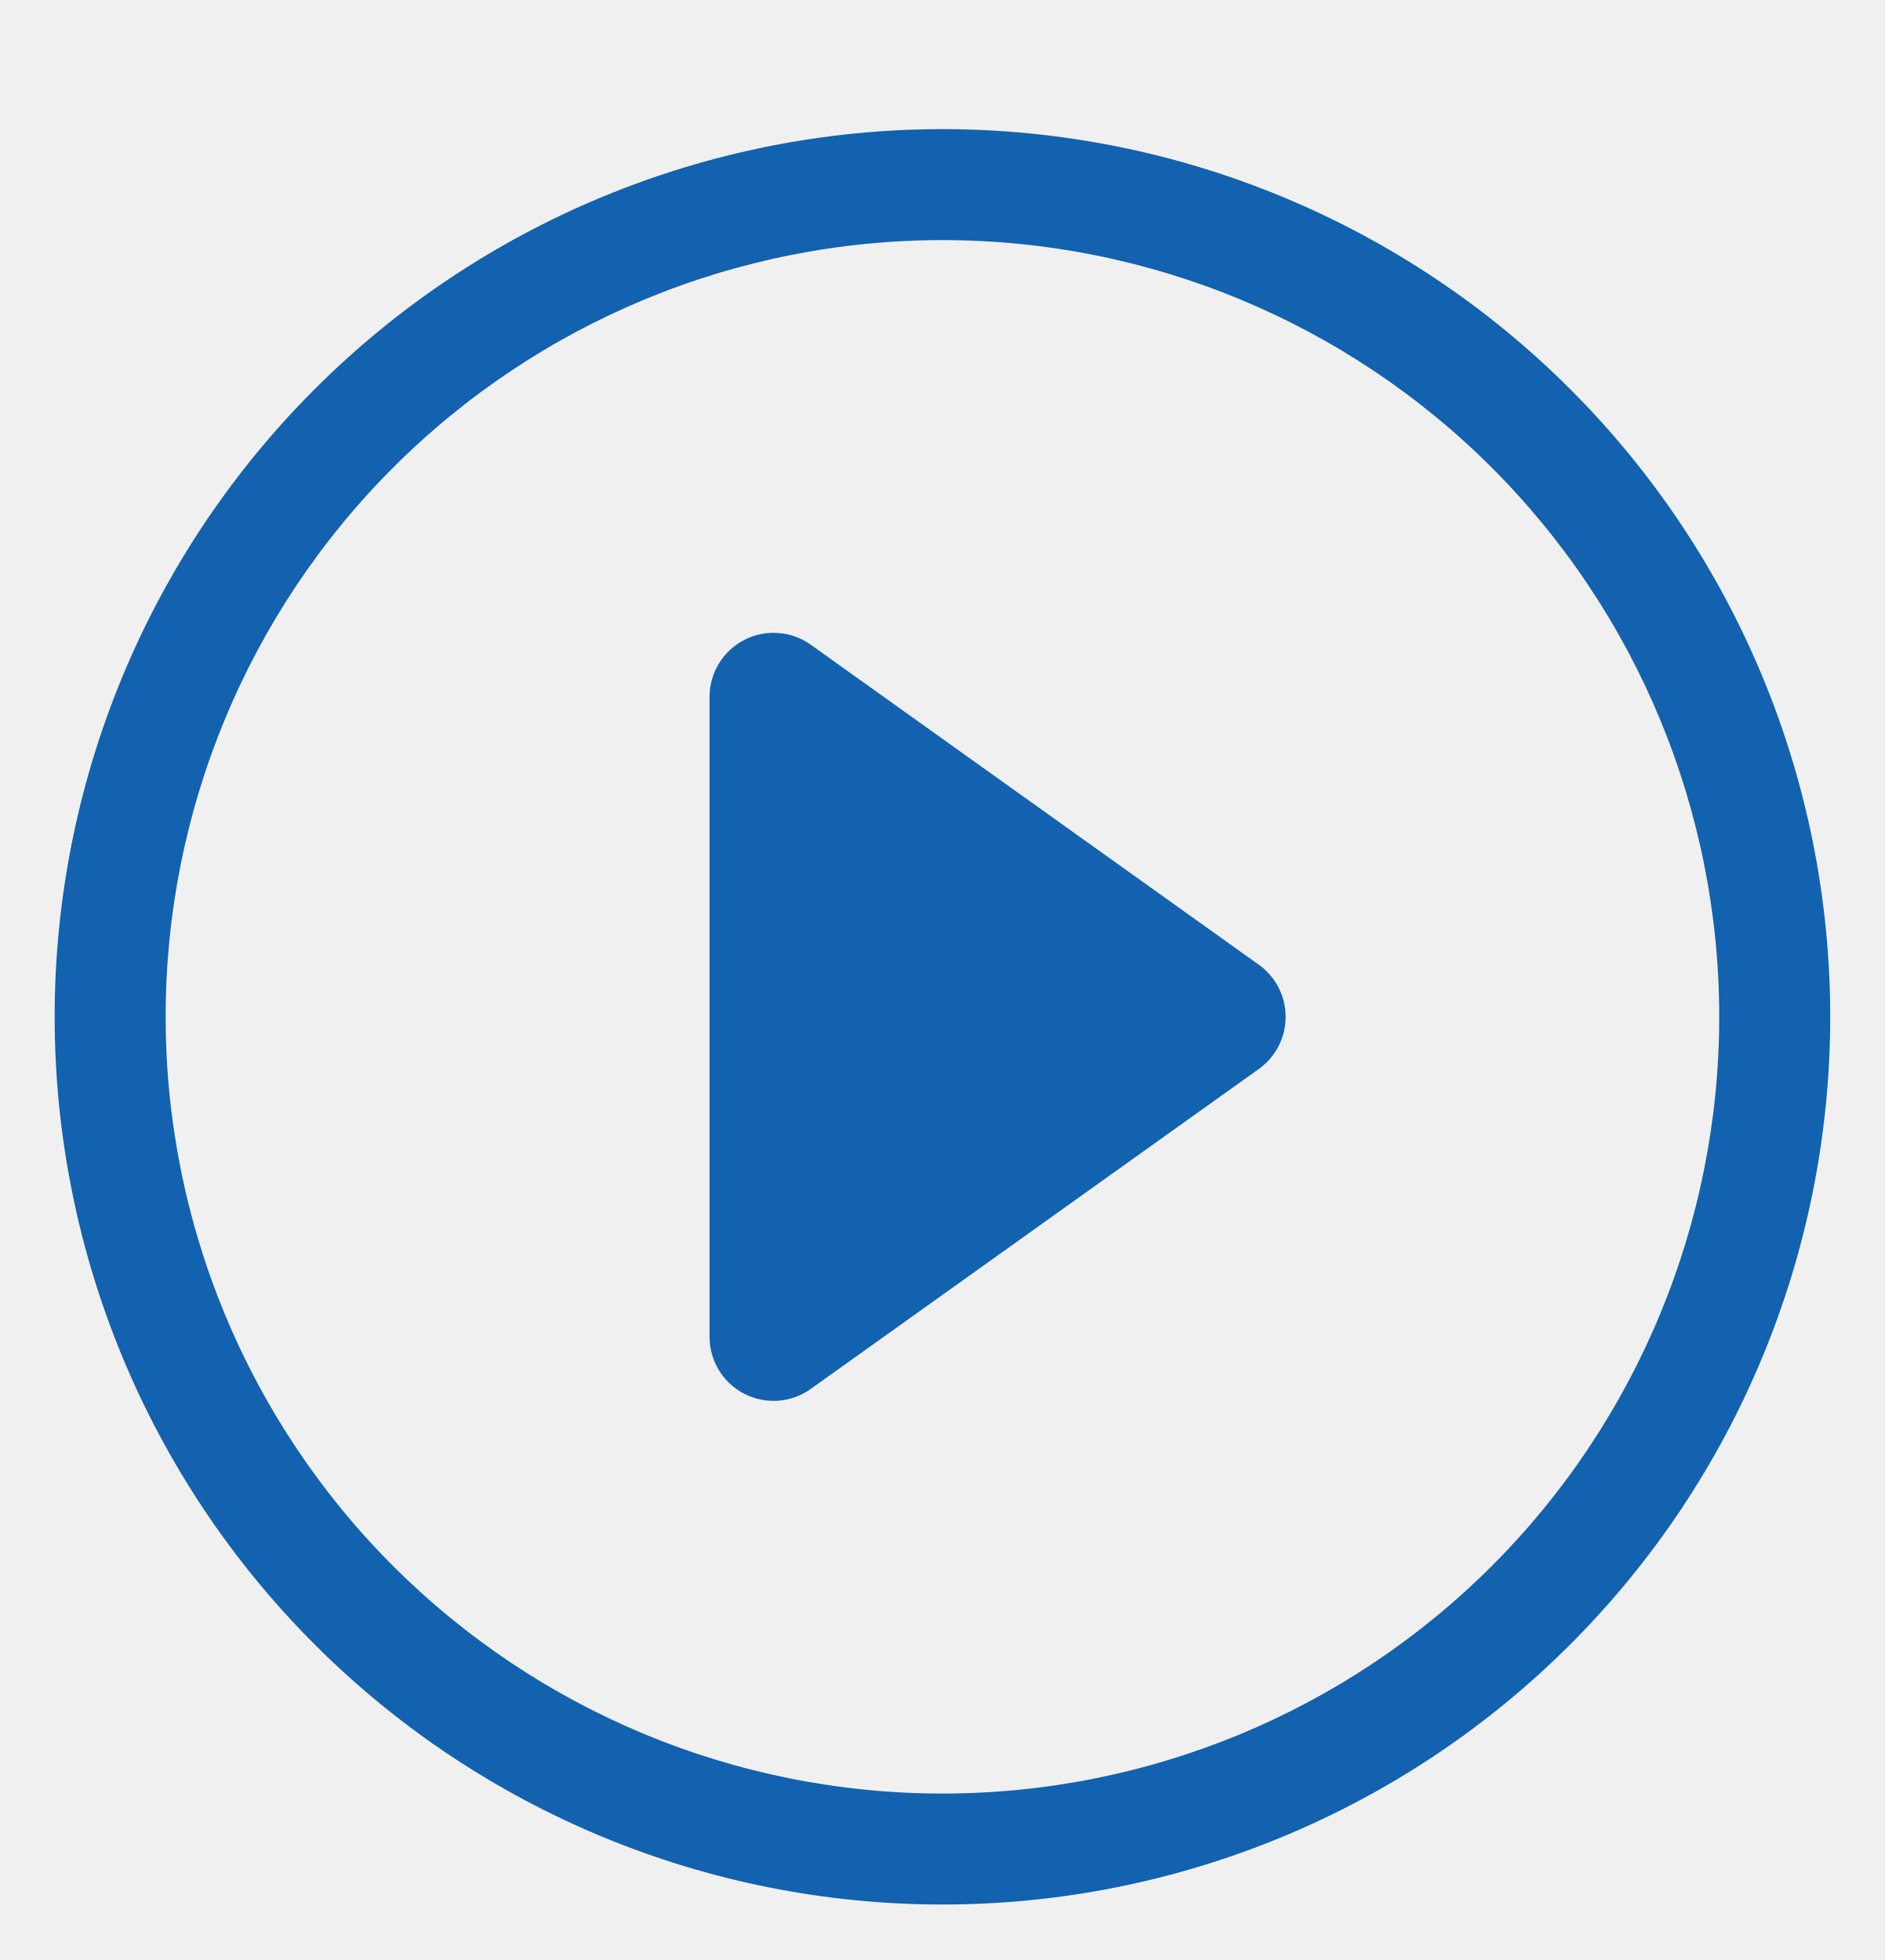
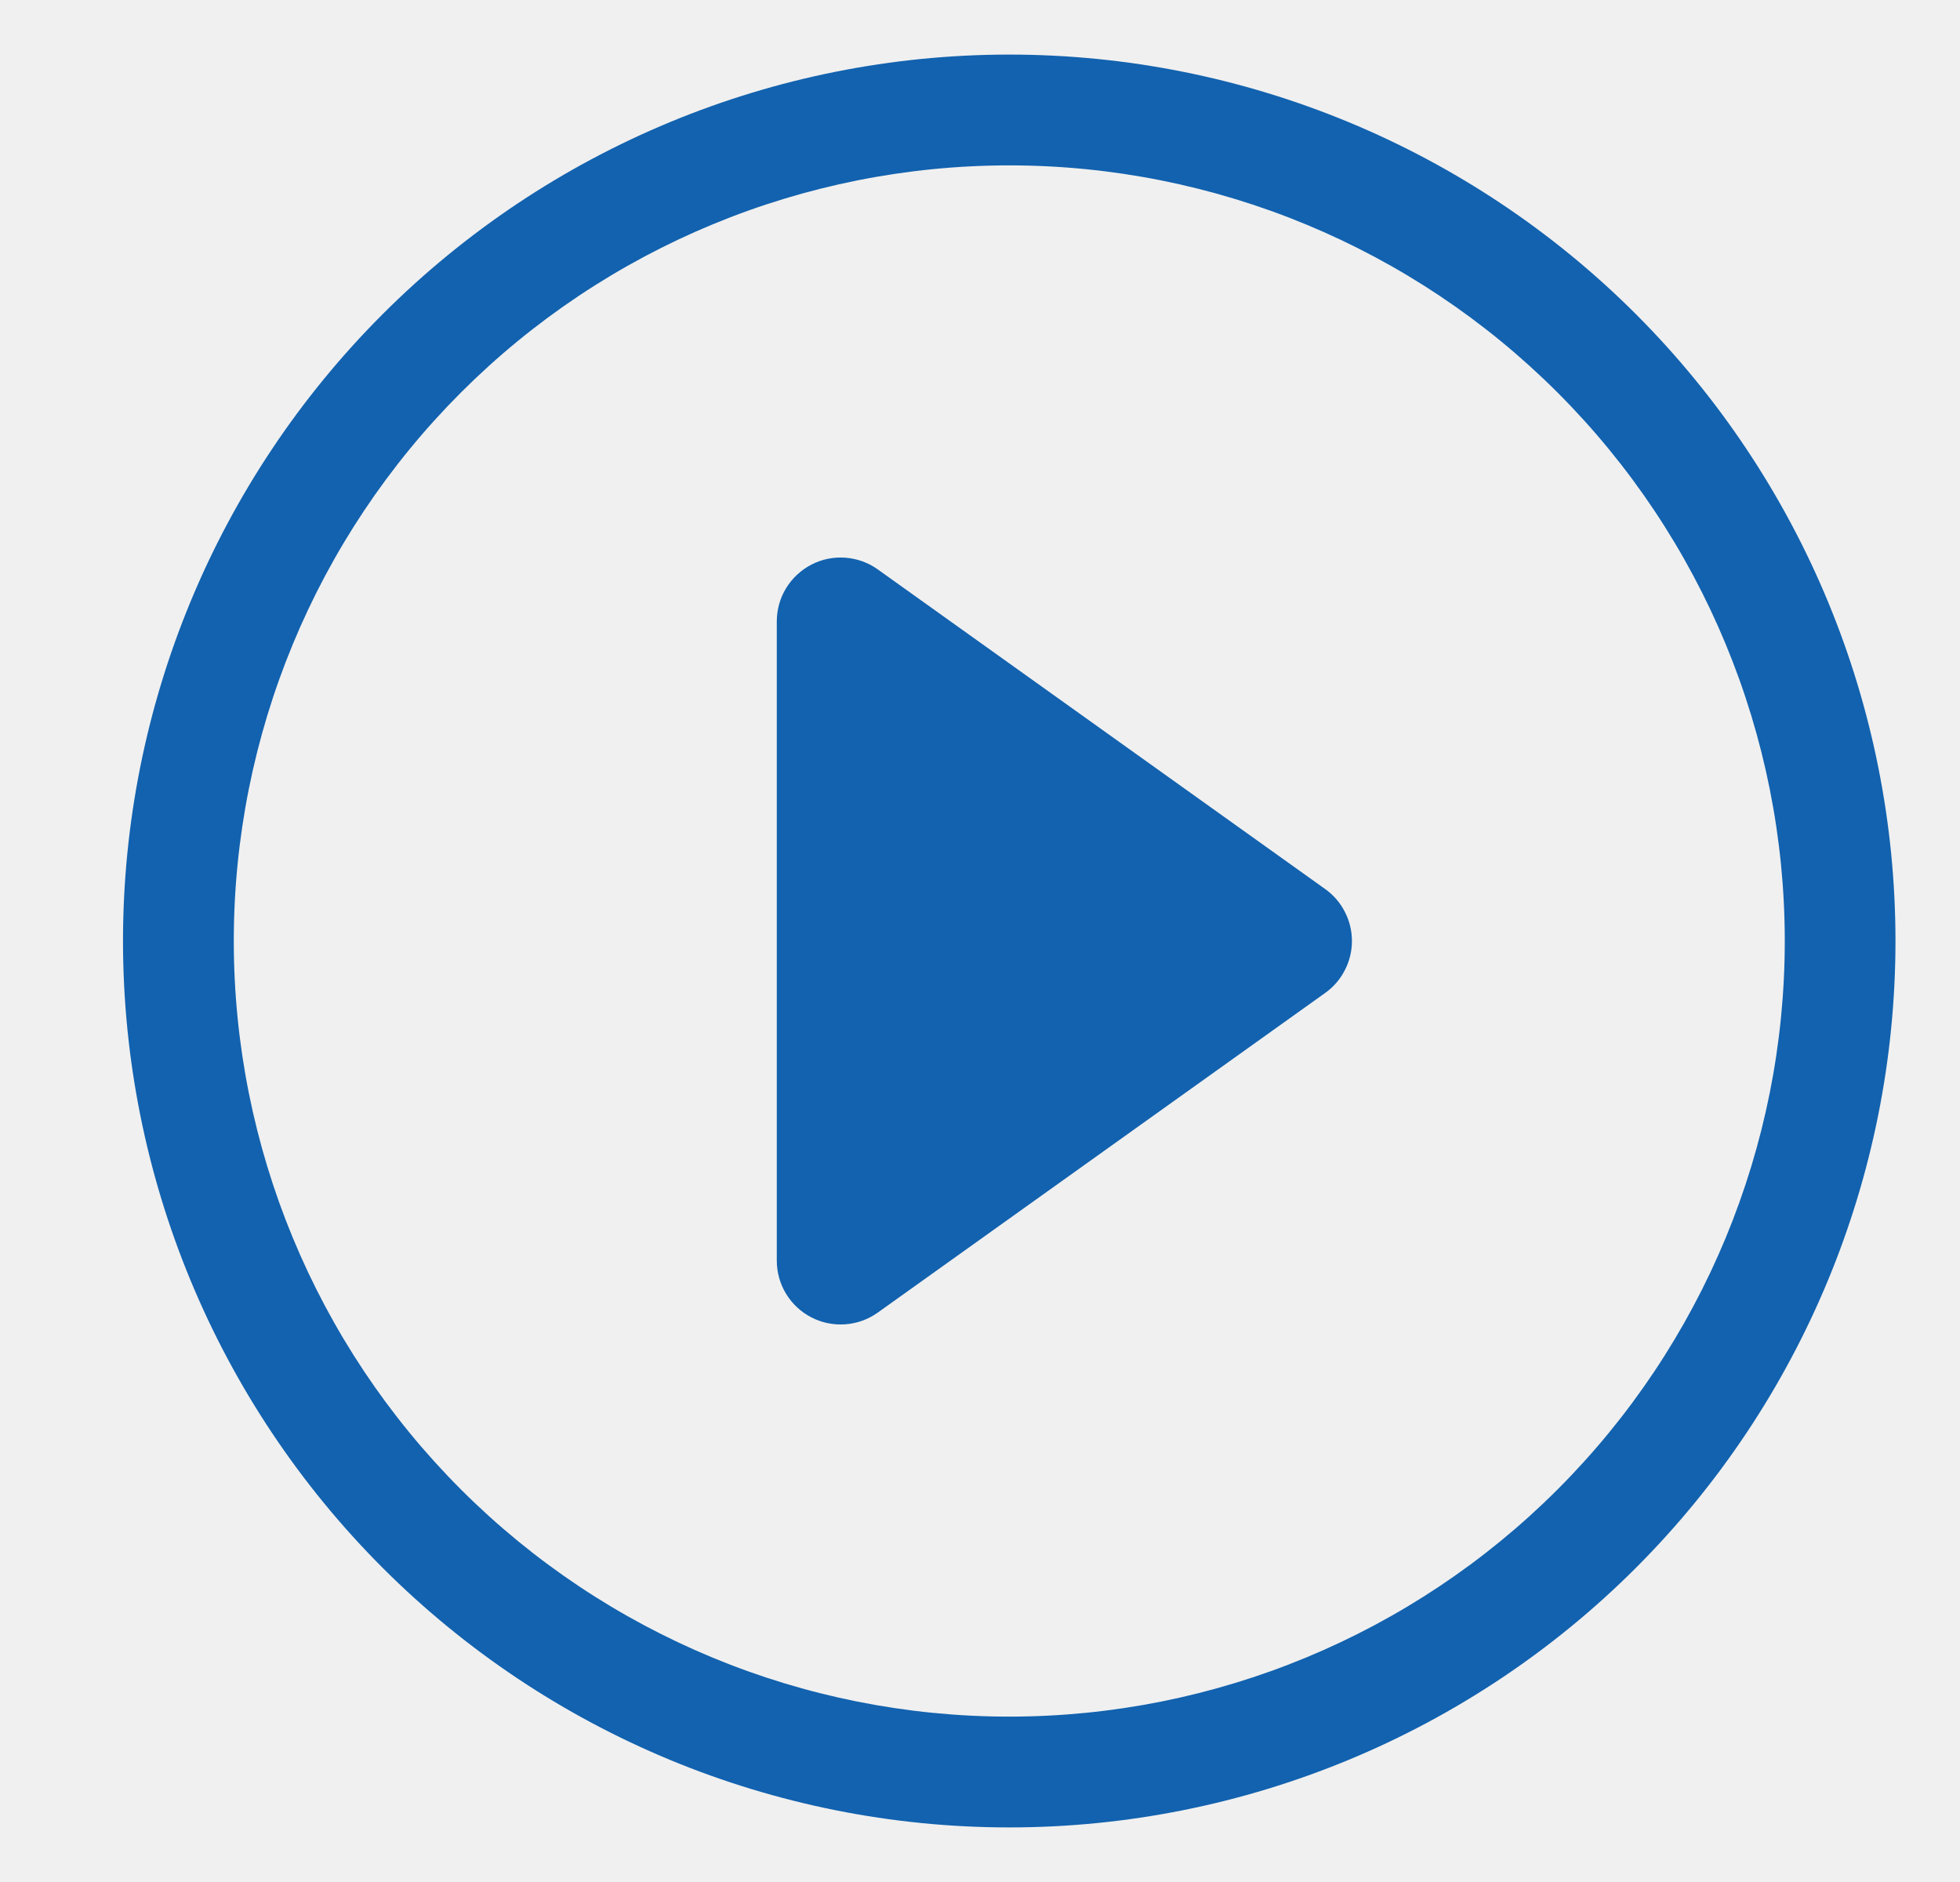
- <svg xmlns="http://www.w3.org/2000/svg" width="25" height="26" viewBox="0 0 25 26" fill="none">
-   <g clip-path="url(#clip0_283_26011)">
-     <path d="M12.5 23.792C9.767 23.792 7.147 22.706 5.214 20.774C3.282 18.842 2.197 16.221 2.197 13.488C2.197 10.756 3.282 8.135 5.214 6.203C7.147 4.27 9.767 3.185 12.5 3.185C15.233 3.185 17.853 4.27 19.786 6.203C21.718 8.135 22.803 10.756 22.803 13.488C22.803 16.221 21.718 18.842 19.786 20.774C17.853 22.706 15.233 23.792 12.5 23.792ZM12.5 25.264C15.623 25.264 18.618 24.023 20.826 21.815C23.035 19.606 24.275 16.611 24.275 13.488C24.275 10.365 23.035 7.37 20.826 5.162C18.618 2.954 15.623 1.713 12.5 1.713C9.377 1.713 6.382 2.954 4.174 5.162C1.965 7.37 0.725 10.365 0.725 13.488C0.725 16.611 1.965 19.606 4.174 21.815C6.382 24.023 9.377 25.264 12.5 25.264Z" fill="#1262AF" />
-     <path d="M9.871 8.489C10.01 8.417 10.166 8.385 10.322 8.397C10.477 8.408 10.627 8.462 10.754 8.553L16.697 12.798C16.806 12.876 16.896 12.98 16.958 13.1C17.02 13.22 17.052 13.354 17.052 13.489C17.052 13.624 17.02 13.757 16.958 13.877C16.896 13.998 16.806 14.101 16.697 14.18L10.754 18.424C10.627 18.515 10.478 18.569 10.322 18.581C10.166 18.592 10.011 18.56 9.872 18.489C9.733 18.418 9.616 18.309 9.535 18.176C9.454 18.043 9.411 17.89 9.411 17.733V9.244C9.411 9.088 9.454 8.935 9.535 8.802C9.616 8.669 9.733 8.56 9.871 8.489Z" fill="#1262AF" />
+ <svg xmlns="http://www.w3.org/2000/svg" width="25" height="24" viewBox="0 0 25 24" fill="none">
+   <g clip-path="url(#clip0_1003_25187)">
+     <path d="M12.873 21.891C10.25 21.891 7.734 20.849 5.879 18.994C4.024 17.139 2.982 14.623 2.982 12C2.982 9.377 4.024 6.861 5.879 5.006C7.734 3.151 10.25 2.109 12.873 2.109C15.496 2.109 18.012 3.151 19.867 5.006C21.722 6.861 22.765 9.377 22.765 12C22.765 14.623 21.722 17.139 19.867 18.994C18.012 20.849 15.496 21.891 12.873 21.891ZM12.873 23.304C15.871 23.304 18.747 22.113 20.867 19.993C22.986 17.873 24.177 14.998 24.177 12C24.177 9.002 22.986 6.127 20.867 4.007C18.747 1.887 15.871 0.696 12.873 0.696C9.875 0.696 7 1.887 4.88 4.007C2.76 6.127 1.569 9.002 1.569 12C1.569 14.998 2.76 17.873 4.88 19.993C7 22.113 9.875 23.304 12.873 23.304Z" fill="#1262AF" />
+     <path d="M10.35 7.2C10.483 7.131 10.633 7.101 10.782 7.112C10.932 7.123 11.076 7.175 11.197 7.262L16.902 11.337C17.008 11.412 17.094 11.511 17.153 11.627C17.213 11.742 17.244 11.87 17.244 12C17.244 12.13 17.213 12.258 17.153 12.373C17.094 12.489 17.008 12.588 16.902 12.663L11.197 16.738C11.076 16.825 10.932 16.877 10.783 16.888C10.633 16.899 10.483 16.869 10.35 16.8C10.217 16.732 10.105 16.628 10.027 16.5C9.949 16.372 9.908 16.225 9.908 16.075V7.925C9.908 7.775 9.949 7.628 10.027 7.5C10.105 7.373 10.217 7.269 10.35 7.2Z" fill="#1262AF" />
  </g>
  <defs>
-     <clipPath id="clip0_283_26011">
-       <rect width="25" height="25" fill="white" transform="translate(0 0.988281)" />
+     <clipPath id="clip0_1003_25187">
+       <rect width="24" height="24" fill="white" transform="translate(0.873047)" />
    </clipPath>
  </defs>
</svg>
